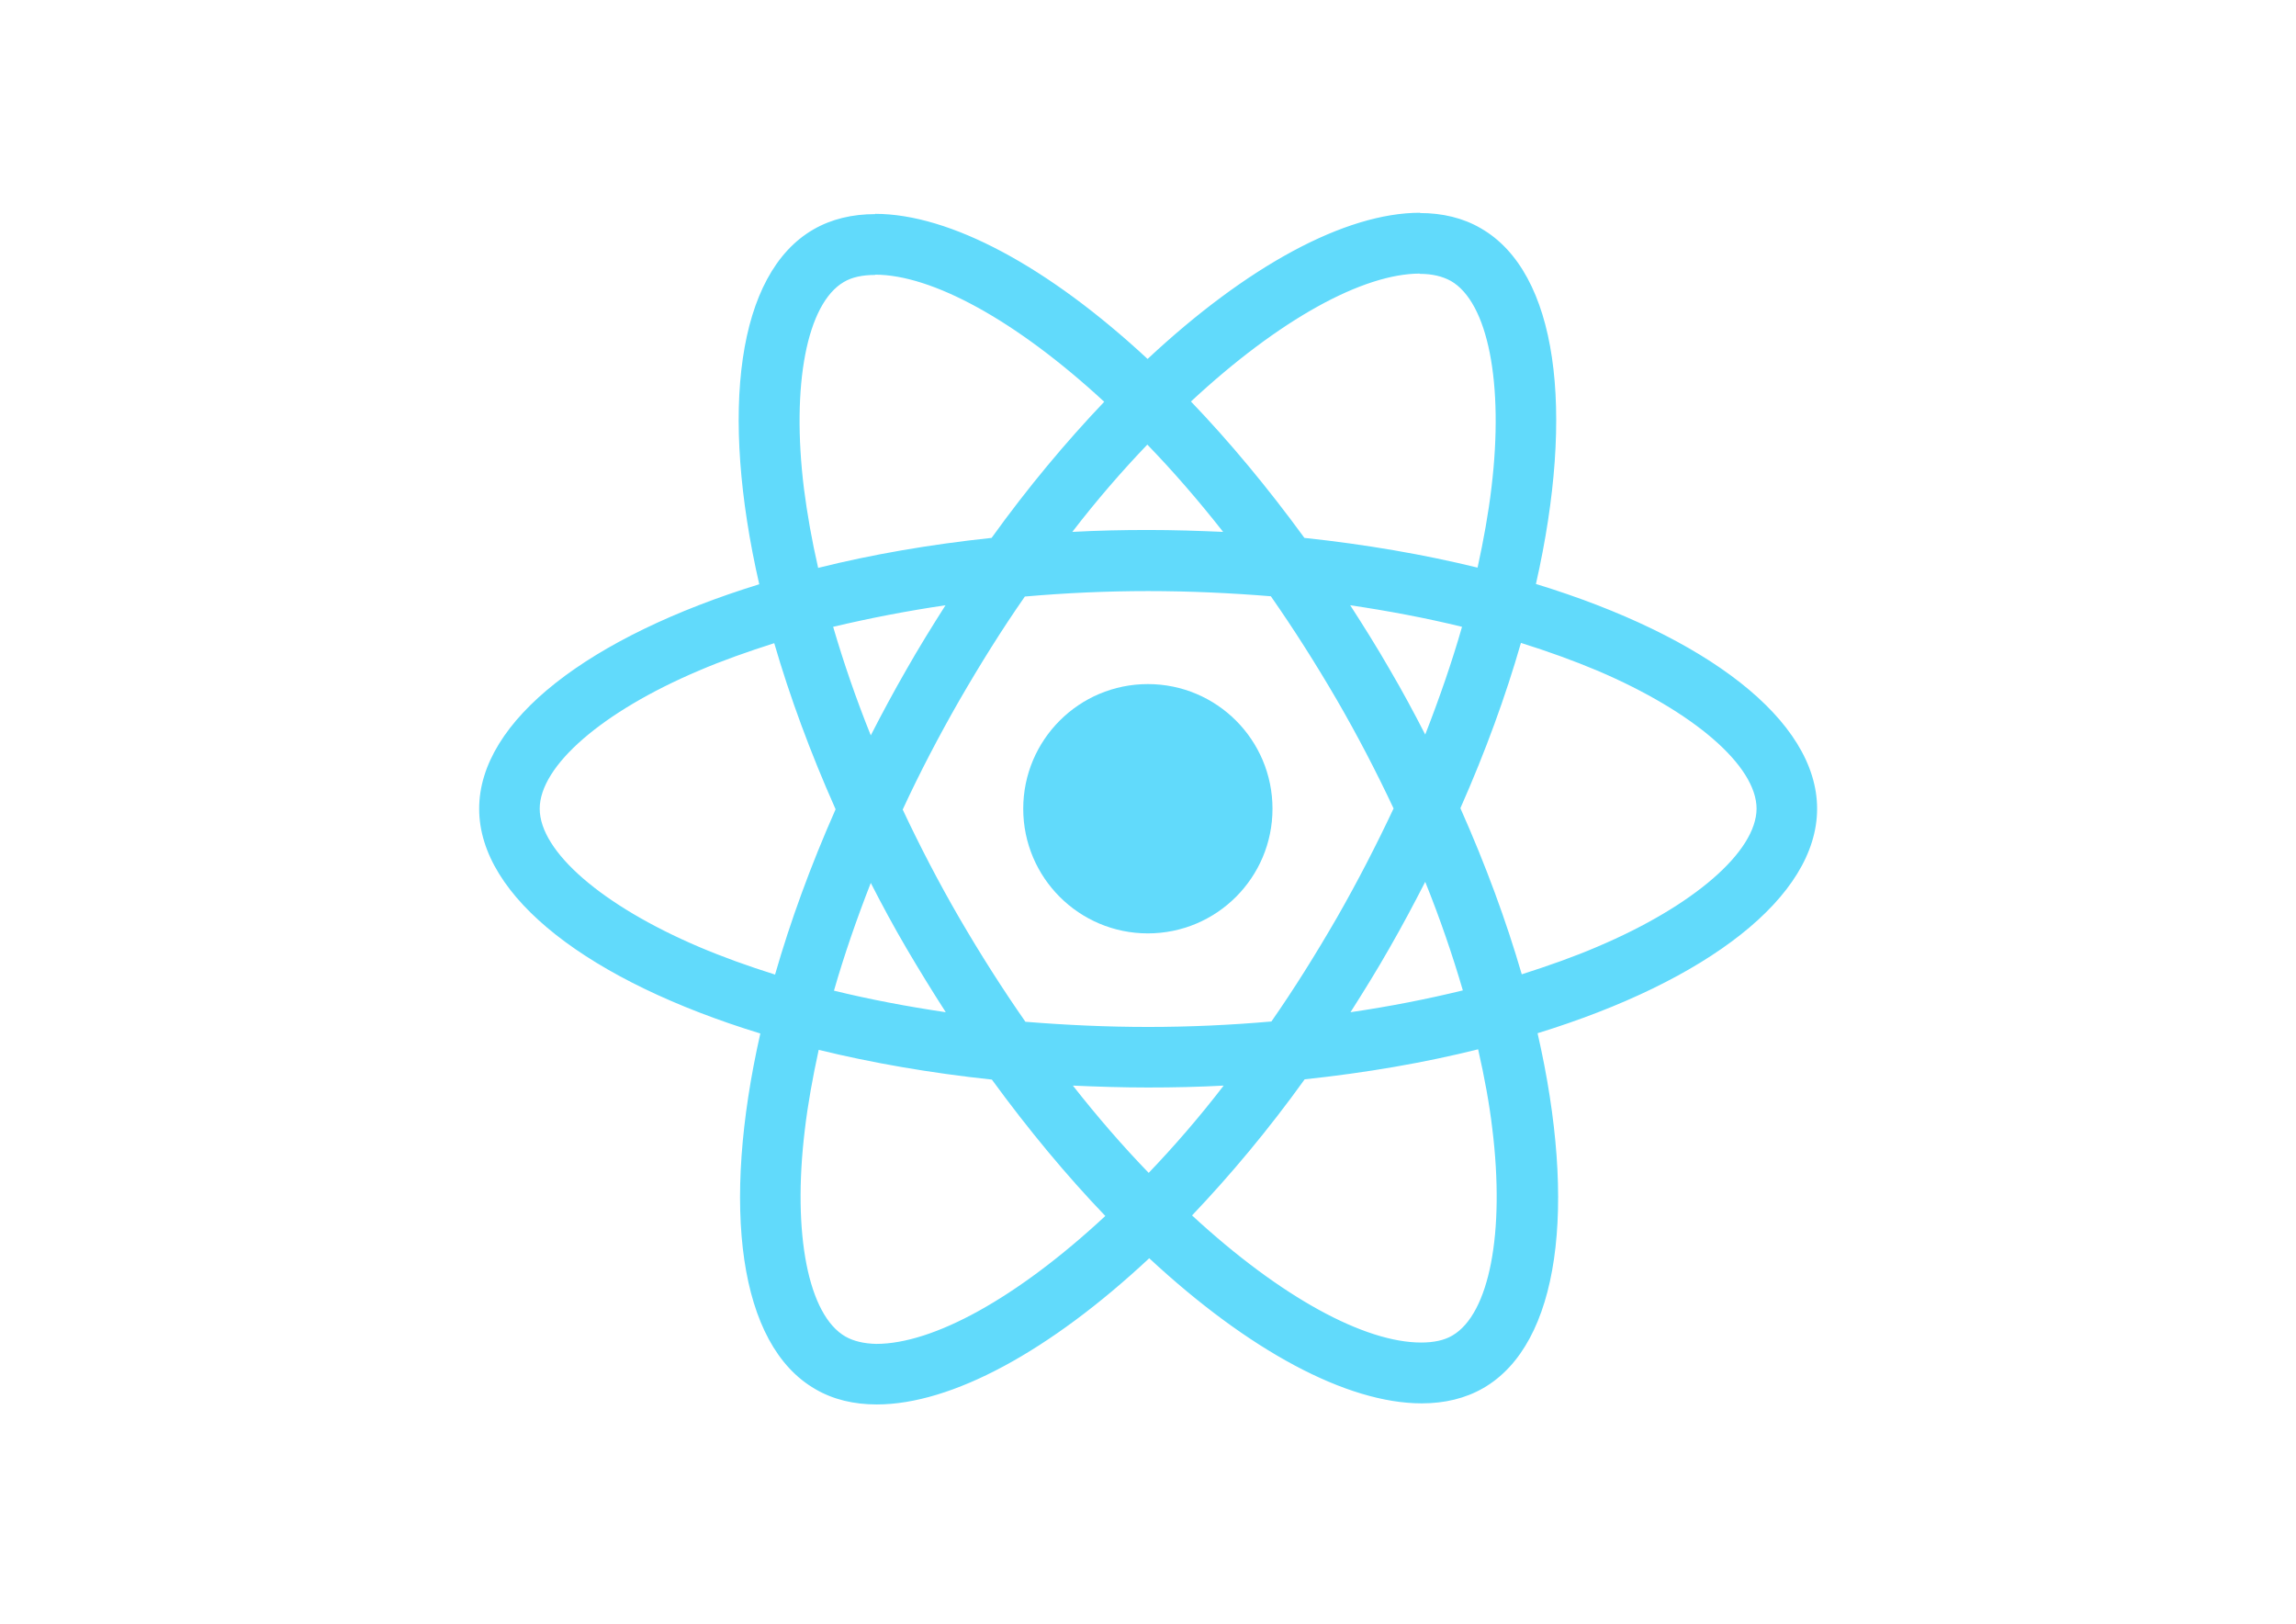
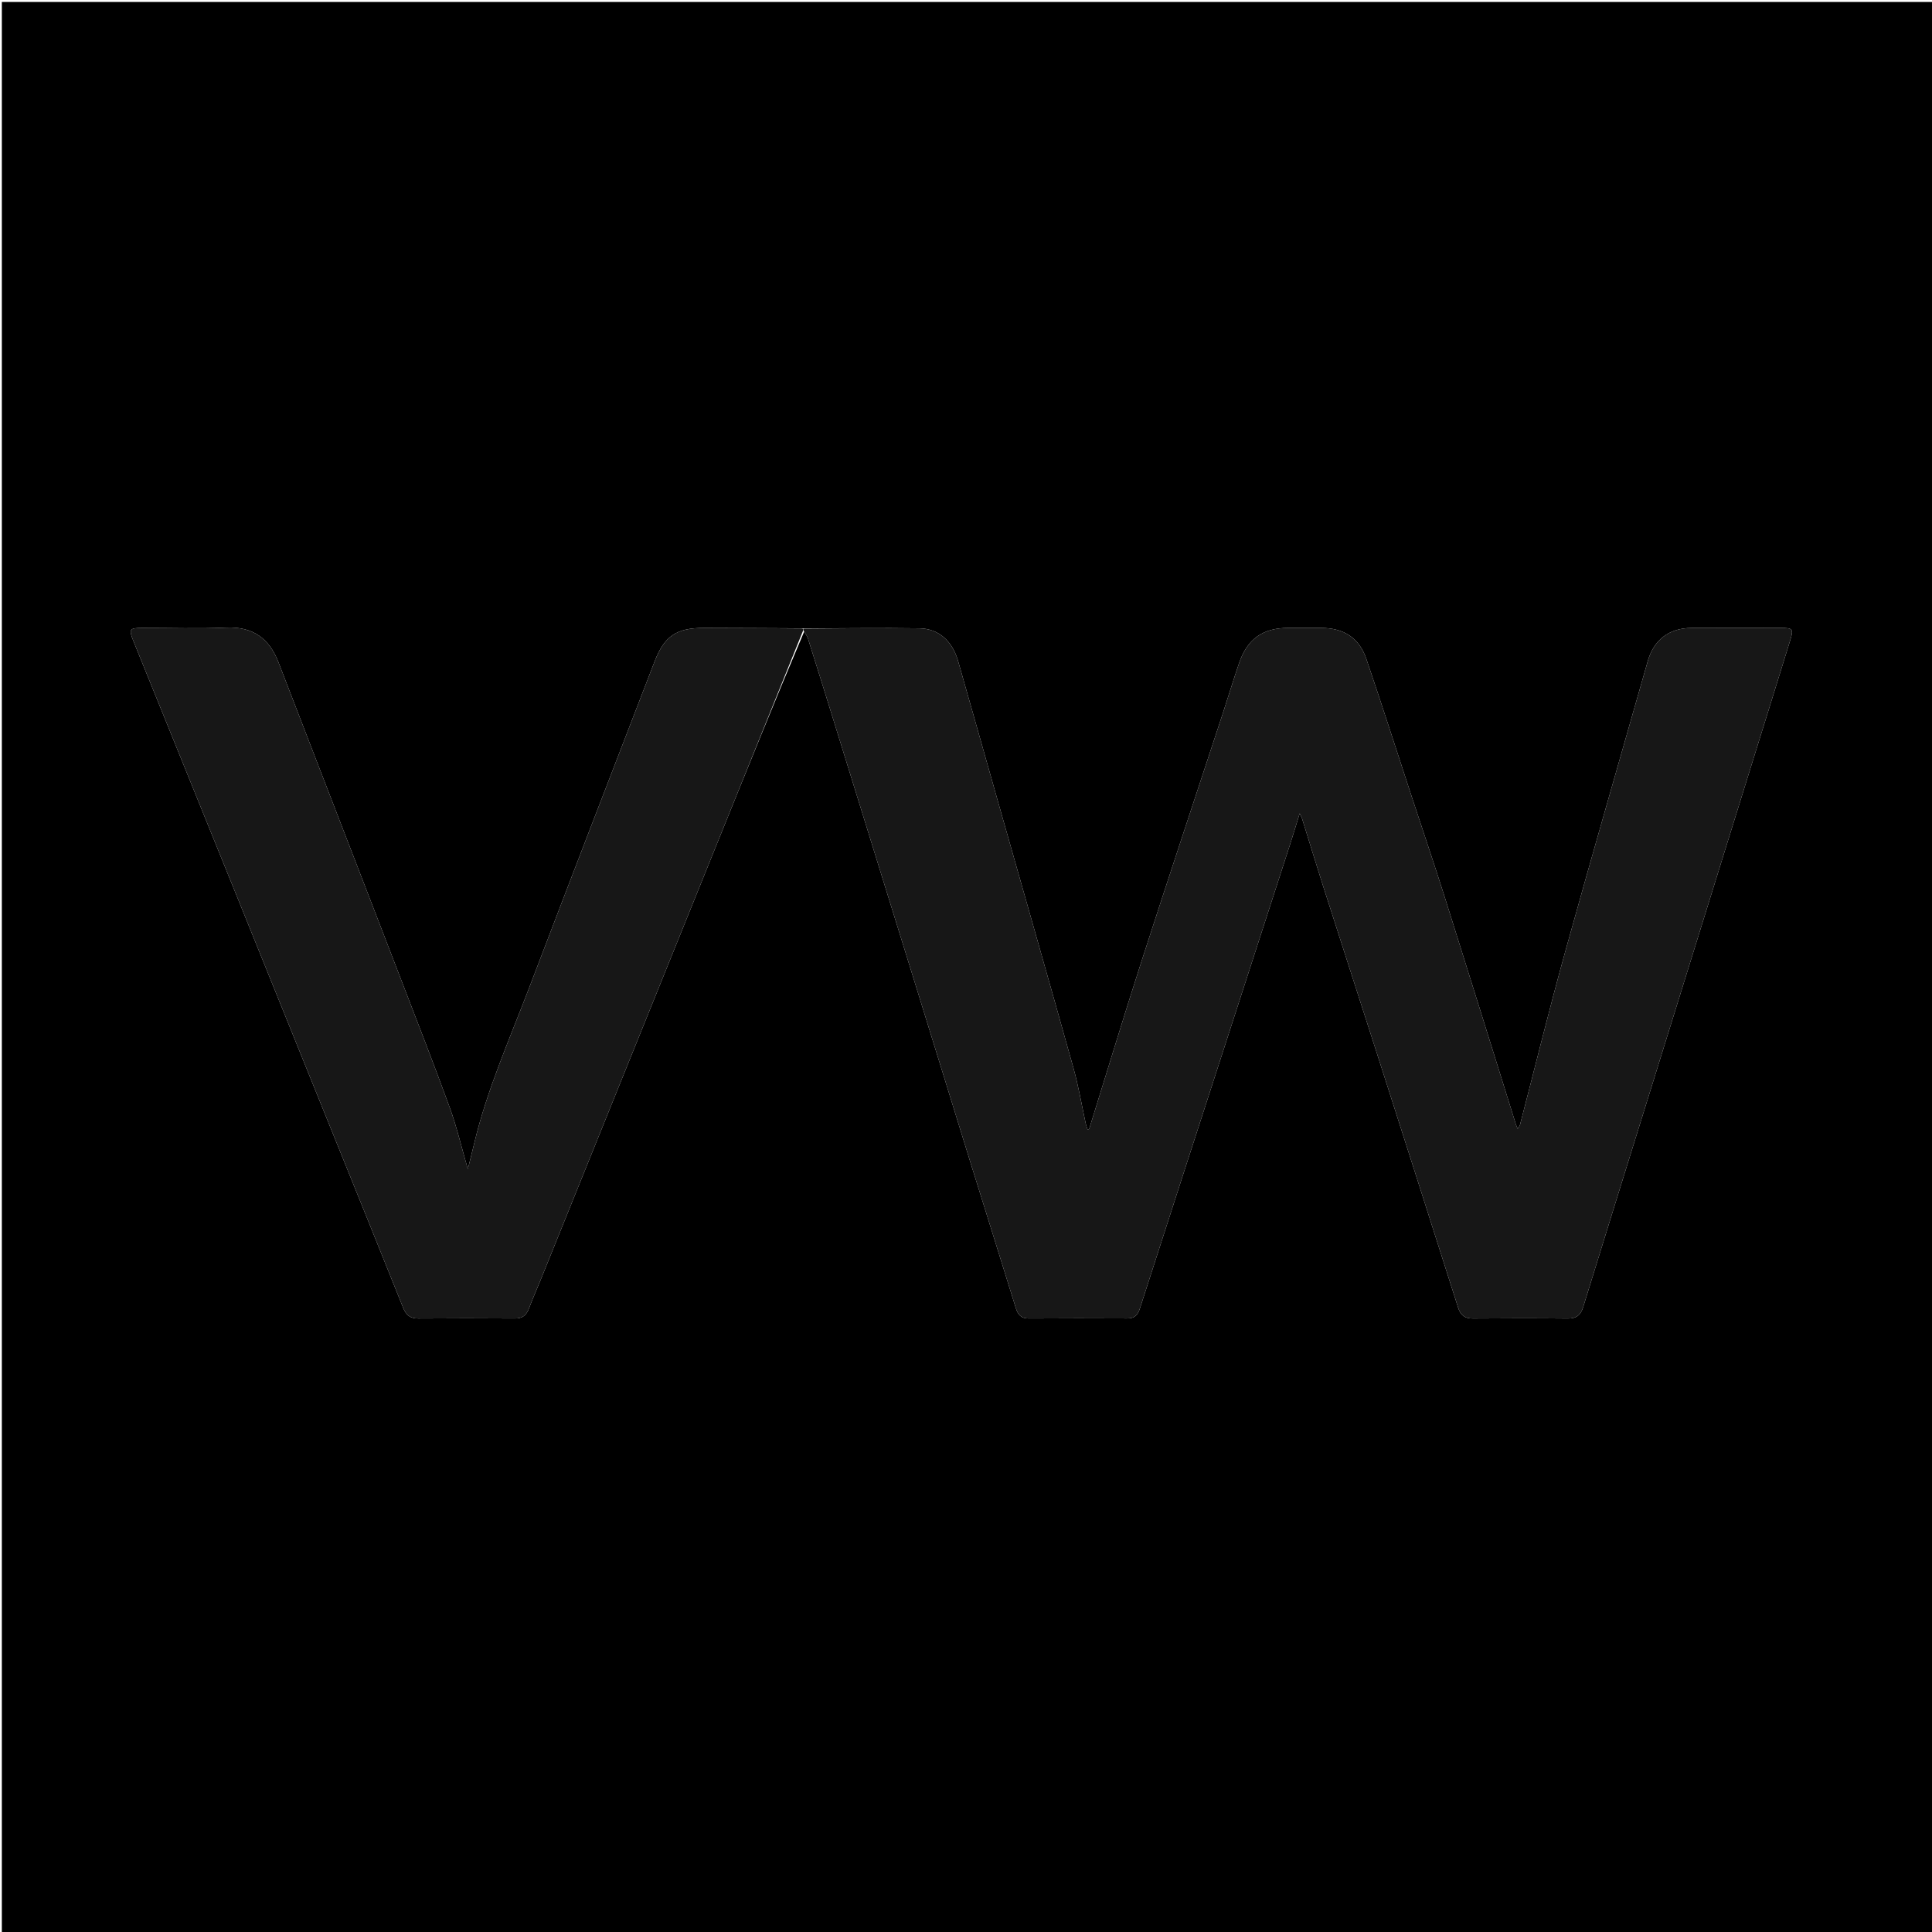
- <svg xmlns="http://www.w3.org/2000/svg" viewBox="0 0 841.9 595.3">
-   <g fill="#61DAFB">
-     <path d="M666.3 296.5c0-32.5-40.7-63.3-103.1-82.4 14.4-63.6 8-114.2-20.2-130.4-6.5-3.8-14.1-5.6-22.4-5.6v22.3c4.6 0 8.3.9 11.4 2.6 13.6 7.8 19.5 37.5 14.9 75.7-1.1 9.4-2.9 19.3-5.1 29.4-19.6-4.8-41-8.5-63.5-10.9-13.5-18.5-27.5-35.3-41.6-50 32.6-30.3 63.2-46.9 84-46.9V78c-27.5 0-63.5 19.6-99.9 53.6-36.4-33.8-72.4-53.2-99.9-53.2v22.3c20.7 0 51.4 16.5 84 46.6-14 14.7-28 31.4-41.3 49.9-22.6 2.4-44 6.1-63.6 11-2.3-10-4-19.7-5.2-29-4.7-38.2 1.1-67.9 14.6-75.8 3-1.8 6.9-2.6 11.5-2.6V78.5c-8.4 0-16 1.8-22.6 5.6-28.1 16.2-34.4 66.7-19.9 130.1-62.2 19.2-102.7 49.9-102.7 82.3 0 32.5 40.7 63.3 103.1 82.4-14.4 63.6-8 114.2 20.2 130.4 6.5 3.8 14.1 5.6 22.5 5.6 27.5 0 63.5-19.6 99.9-53.6 36.4 33.8 72.4 53.2 99.9 53.2 8.4 0 16-1.8 22.6-5.6 28.1-16.2 34.4-66.7 19.9-130.1 62-19.1 102.5-49.9 102.5-82.3zm-130.2-66.7c-3.7 12.9-8.3 26.2-13.5 39.5-4.1-8-8.4-16-13.1-24-4.6-8-9.5-15.8-14.4-23.4 14.2 2.1 27.9 4.7 41 7.9zm-45.8 106.5c-7.8 13.5-15.8 26.3-24.1 38.2-14.9 1.3-30 2-45.2 2-15.1 0-30.2-.7-45-1.9-8.3-11.9-16.4-24.6-24.2-38-7.6-13.1-14.5-26.4-20.8-39.8 6.2-13.4 13.2-26.8 20.7-39.9 7.8-13.5 15.8-26.3 24.1-38.2 14.9-1.3 30-2 45.2-2 15.1 0 30.2.7 45 1.9 8.3 11.9 16.4 24.6 24.2 38 7.6 13.1 14.5 26.4 20.8 39.8-6.3 13.4-13.2 26.8-20.7 39.9zm32.3-13c5.4 13.4 10 26.8 13.8 39.8-13.1 3.2-26.9 5.9-41.2 8 4.9-7.7 9.8-15.6 14.4-23.7 4.6-8 8.9-16.1 13-24.1zM421.2 430c-9.3-9.6-18.6-20.3-27.8-32 9 .4 18.2.7 27.5.7 9.4 0 18.7-.2 27.8-.7-9 11.7-18.3 22.4-27.5 32zm-74.4-58.9c-14.2-2.1-27.9-4.7-41-7.9 3.7-12.9 8.3-26.2 13.5-39.5 4.1 8 8.4 16 13.1 24 4.7 8 9.5 15.8 14.4 23.4zM420.7 163c9.3 9.6 18.6 20.3 27.8 32-9-.4-18.2-.7-27.5-.7-9.4 0-18.7.2-27.8.7 9-11.7 18.3-22.4 27.5-32zm-74 58.9c-4.9 7.7-9.8 15.6-14.4 23.7-4.6 8-8.9 16-13 24-5.4-13.4-10-26.8-13.8-39.8 13.1-3.1 26.9-5.8 41.2-7.9zm-90.5 125.2c-35.4-15.1-58.3-34.9-58.3-50.6 0-15.7 22.9-35.6 58.3-50.6 8.6-3.7 18-7 27.7-10.1 5.7 19.6 13.2 40 22.5 60.9-9.2 20.8-16.6 41.1-22.2 60.6-9.9-3.1-19.3-6.5-28-10.2zM310 490c-13.6-7.8-19.5-37.5-14.9-75.7 1.1-9.4 2.9-19.3 5.1-29.4 19.6 4.8 41 8.5 63.5 10.9 13.5 18.5 27.5 35.3 41.6 50-32.6 30.3-63.2 46.9-84 46.9-4.5-.1-8.3-1-11.3-2.7zm237.2-76.2c4.7 38.2-1.1 67.9-14.6 75.8-3 1.8-6.9 2.6-11.5 2.6-20.7 0-51.4-16.5-84-46.6 14-14.7 28-31.4 41.3-49.9 22.6-2.4 44-6.1 63.6-11 2.3 10.1 4.1 19.8 5.2 29.1zm38.5-66.7c-8.6 3.7-18 7-27.7 10.1-5.7-19.6-13.2-40-22.5-60.9 9.2-20.8 16.6-41.1 22.2-60.6 9.9 3.1 19.3 6.5 28.1 10.2 35.4 15.1 58.3 34.9 58.3 50.6-.1 15.7-23 35.6-58.4 50.6zM320.8 78.4z" />
-     <circle cx="420.9" cy="296.5" r="45.7" />
-     <path d="M520.5 78.1z" />
-   </g>
+ <svg xmlns="http://www.w3.org/2000/svg" version="1.1" id="Layer_1" x="0px" y="0px" width="100%" viewBox="0 0 1080 1080" enable-background="new 0 0 1080 1080" xml:space="preserve">
+   <path fill="#000000" opacity="1" stroke="none" d=" M469,1081   C312.685,1081 156.869,1081 1.027,1081   C1.027,721.06 1.027,361.119 1.027,1.089   C360.899,1.089 720.798,1.089 1080.848,1.089   C1080.848,361 1080.848,721 1080.848,1081   C877.119,1081 673.309,1081 469,1081  M449.536,353.048   C450.257,354.343 451.223,355.561 451.661,356.945   C456.336,371.716 460.949,386.505 465.537,401.303   C481.473,452.695 497.401,504.089 513.315,555.488   C523.022,586.836 532.666,618.204 542.398,649.544   C550.845,676.746 559.418,703.908 567.824,731.122   C569.001,734.931 570.776,737.07 575.131,737.036   C593.46,736.895 611.792,736.929 630.122,737.01   C634.104,737.027 635.978,735.26 637.189,731.496   C653.563,680.588 670.074,629.723 686.554,578.848   C698.055,543.347 709.571,507.851 721.056,472.345   C722.872,466.73 724.561,461.073 726.535,454.707   C727.211,456.165 727.634,456.861 727.869,457.615   C731.796,470.175 735.612,482.77 739.624,495.303   C749.526,526.242 759.549,557.143 769.461,588.08   C784.71,635.671 799.937,683.269 815.074,730.896   C816.439,735.19 818.756,737.089 823.361,737.048   C841.023,736.891 858.689,736.88 876.351,737.059   C881.145,737.108 883.584,735.233 884.985,730.69   C897.397,690.414 909.961,650.186 922.466,609.939   C940.457,552.036 958.433,494.127 976.421,436.222   C984.526,410.133 992.687,384.062 1000.726,357.953   C1002.688,351.581 1002.183,351.026 995.612,351.014   C978.948,350.985 962.283,350.951 945.619,351.026   C933.014,351.083 924.49,357.674 921.077,369.672   C905.624,423.992 889.894,478.234 874.784,532.648   C865.92,564.568 858.035,596.759 849.681,628.821   C849.514,629.462 848.99,630.011 848.391,631.005   C847.898,629.8 847.604,629.207 847.408,628.584   C834.179,586.305 821.043,543.996 807.695,501.755   C801.672,482.692 795.216,463.767 788.975,444.773   C780.603,419.291 772.458,393.732 763.794,368.35   C759.745,356.49 751.168,351.075 738.547,351.01   C732.381,350.978 726.215,350.984 720.049,351.006   C705.91,351.056 697.321,357.111 692.679,370.637   C689.489,379.932 686.66,389.35 683.595,398.689   C668.427,444.91 653.055,491.066 638.113,537.36   C628.087,568.423 618.661,599.68 608.944,630.843   C608.873,631.071 608.496,631.203 608.011,631.569   C607.642,630.403 607.221,629.357 606.981,628.271   C604.688,617.862 602.933,607.305 600.068,597.057   C586.57,548.764 572.767,500.556 559.078,452.315   C551.257,424.75 543.489,397.168 535.612,369.618   C532.403,358.398 524.812,351.414 513.974,351.245   C492.324,350.908 470.662,351.312 448.076,351.239   C429.917,351.16 411.759,351.038 393.6,351.014   C378.145,350.995 371.436,355.478 365.902,369.831   C342.534,430.445 319.11,491.039 295.975,551.743   C284.95,580.671 272.275,609.034 265.056,639.313   C264.013,643.691 262.888,648.05 261.525,653.528   C257.954,641.22 255.354,629.98 251.437,619.219   C242.55,594.807 233.071,570.609 223.732,546.363   C208.884,507.814 193.951,469.297 179.059,430.764   C171.253,410.567 163.477,390.358 155.649,370.17   C150.495,356.88 141.349,350.187 126.492,350.845   C110.859,351.538 95.172,350.98 79.508,351.015   C72.329,351.031 71.882,351.708 74.641,358.518   C93.967,406.227 113.333,453.92 132.658,501.629   C149.857,544.091 167.02,586.566 184.195,629.037   C197.935,663.013 211.721,696.971 225.341,730.995   C226.99,735.117 229.29,737.077 233.839,737.04   C251.835,736.896 269.832,736.905 287.828,737.035   C291.994,737.065 294.242,735.265 295.652,731.525   C297.707,726.073 300.083,720.744 302.268,715.341   C335.432,633.332 368.585,551.318 401.747,469.309   C417.484,430.391 433.235,391.479 449.536,353.048  z" />
+   <path fill="#171717" opacity="1" stroke="none" d=" M449.005,351.41   C470.662,351.312 492.324,350.908 513.974,351.245   C524.812,351.414 532.403,358.398 535.612,369.618   C543.489,397.168 551.257,424.75 559.078,452.315   C572.767,500.556 586.57,548.764 600.068,597.057   C602.933,607.305 604.688,617.862 606.981,628.271   C607.221,629.357 607.642,630.403 608.011,631.569   C608.496,631.203 608.873,631.071 608.944,630.843   C618.661,599.68 628.087,568.423 638.113,537.36   C653.055,491.066 668.427,444.91 683.595,398.689   C686.66,389.35 689.489,379.932 692.679,370.637   C697.321,357.111 705.91,351.056 720.049,351.006   C726.215,350.984 732.381,350.978 738.547,351.01   C751.168,351.075 759.745,356.49 763.794,368.35   C772.458,393.732 780.603,419.291 788.975,444.773   C795.216,463.767 801.672,482.692 807.695,501.755   C821.043,543.996 834.179,586.305 847.408,628.584   C847.604,629.207 847.898,629.8 848.391,631.005   C848.99,630.011 849.514,629.462 849.681,628.821   C858.035,596.759 865.92,564.568 874.784,532.648   C889.894,478.234 905.624,423.992 921.077,369.672   C924.49,357.674 933.014,351.083 945.619,351.026   C962.283,350.951 978.948,350.985 995.612,351.014   C1002.183,351.026 1002.688,351.581 1000.726,357.953   C992.687,384.062 984.526,410.133 976.421,436.222   C958.433,494.127 940.457,552.036 922.466,609.939   C909.961,650.186 897.397,690.414 884.985,730.69   C883.584,735.233 881.145,737.108 876.351,737.059   C858.689,736.88 841.023,736.891 823.361,737.048   C818.756,737.089 816.439,735.19 815.074,730.896   C799.937,683.269 784.71,635.671 769.461,588.08   C759.549,557.143 749.526,526.242 739.624,495.303   C735.612,482.77 731.796,470.175 727.869,457.615   C727.634,456.861 727.211,456.165 726.535,454.707   C724.561,461.073 722.872,466.73 721.056,472.345   C709.571,507.851 698.055,543.347 686.554,578.848   C670.074,629.723 653.563,680.588 637.189,731.496   C635.978,735.26 634.104,737.027 630.122,737.01   C611.792,736.929 593.46,736.895 575.131,737.036   C570.776,737.07 569.001,734.931 567.824,731.122   C559.418,703.908 550.845,676.746 542.398,649.544   C532.666,618.204 523.022,586.836 513.315,555.488   C497.401,504.089 481.473,452.695 465.537,401.303   C460.949,386.505 456.336,371.716 451.661,356.945   C451.223,355.561 450.257,354.343 449.263,352.616   C448.995,351.926 449,351.668 449.005,351.41  z" />
+   <path fill="#171717" opacity="1" stroke="none" d=" M448.541,351.324   C449,351.668 448.995,351.926 448.985,352.374   C433.235,391.479 417.484,430.391 401.747,469.309   C368.585,551.318 335.432,633.332 302.268,715.341   C300.083,720.744 297.707,726.073 295.652,731.525   C294.242,735.265 291.994,737.065 287.828,737.035   C269.832,736.905 251.835,736.896 233.839,737.04   C229.29,737.077 226.99,735.117 225.341,730.995   C211.721,696.971 197.935,663.013 184.195,629.037   C167.02,586.566 149.857,544.091 132.658,501.629   C113.333,453.92 93.967,406.227 74.641,358.518   C71.882,351.708 72.329,351.031 79.508,351.015   C95.172,350.98 110.859,351.538 126.492,350.845   C141.349,350.187 150.495,356.88 155.649,370.17   C163.477,390.358 171.253,410.567 179.059,430.764   C193.951,469.297 208.884,507.814 223.732,546.363   C233.071,570.609 242.55,594.807 251.437,619.219   C255.354,629.98 257.954,641.22 261.525,653.528   C262.888,648.05 264.013,643.691 265.056,639.313   C272.275,609.034 284.95,580.671 295.975,551.743   C319.11,491.039 342.534,430.445 365.902,369.831   C371.436,355.478 378.145,350.995 393.6,351.014   C411.759,351.038 429.917,351.16 448.541,351.324  z" />
</svg>
